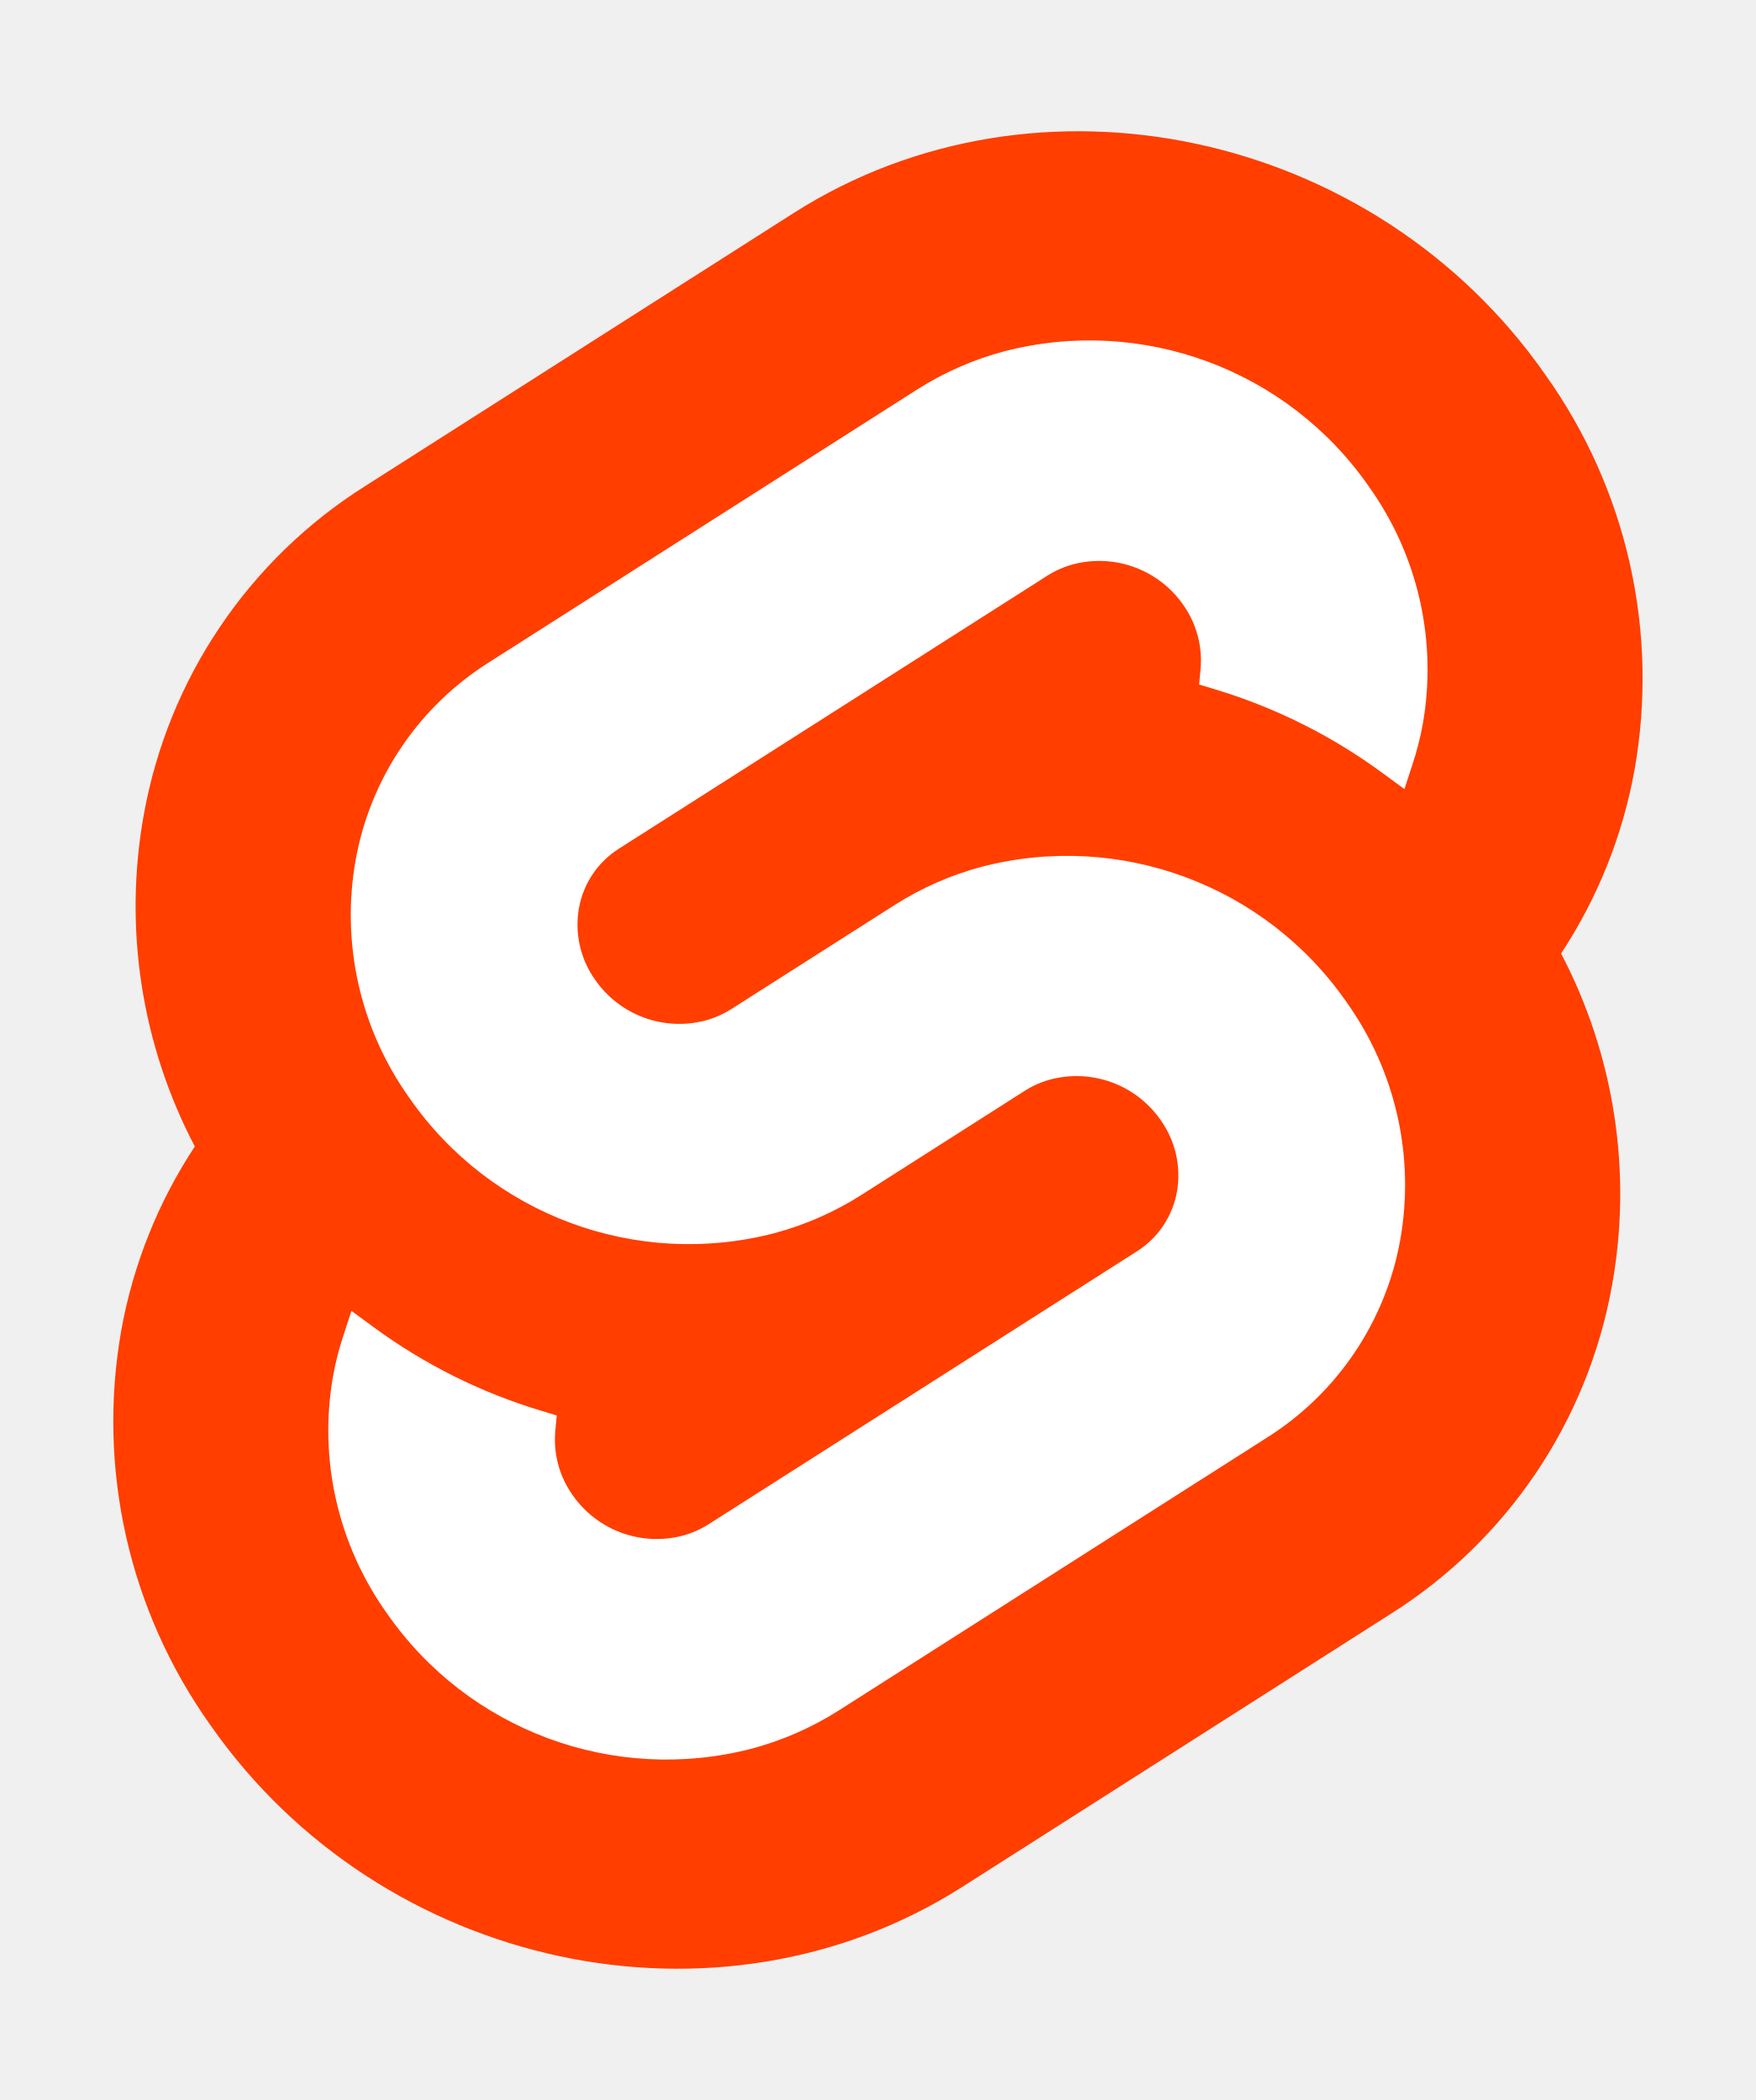
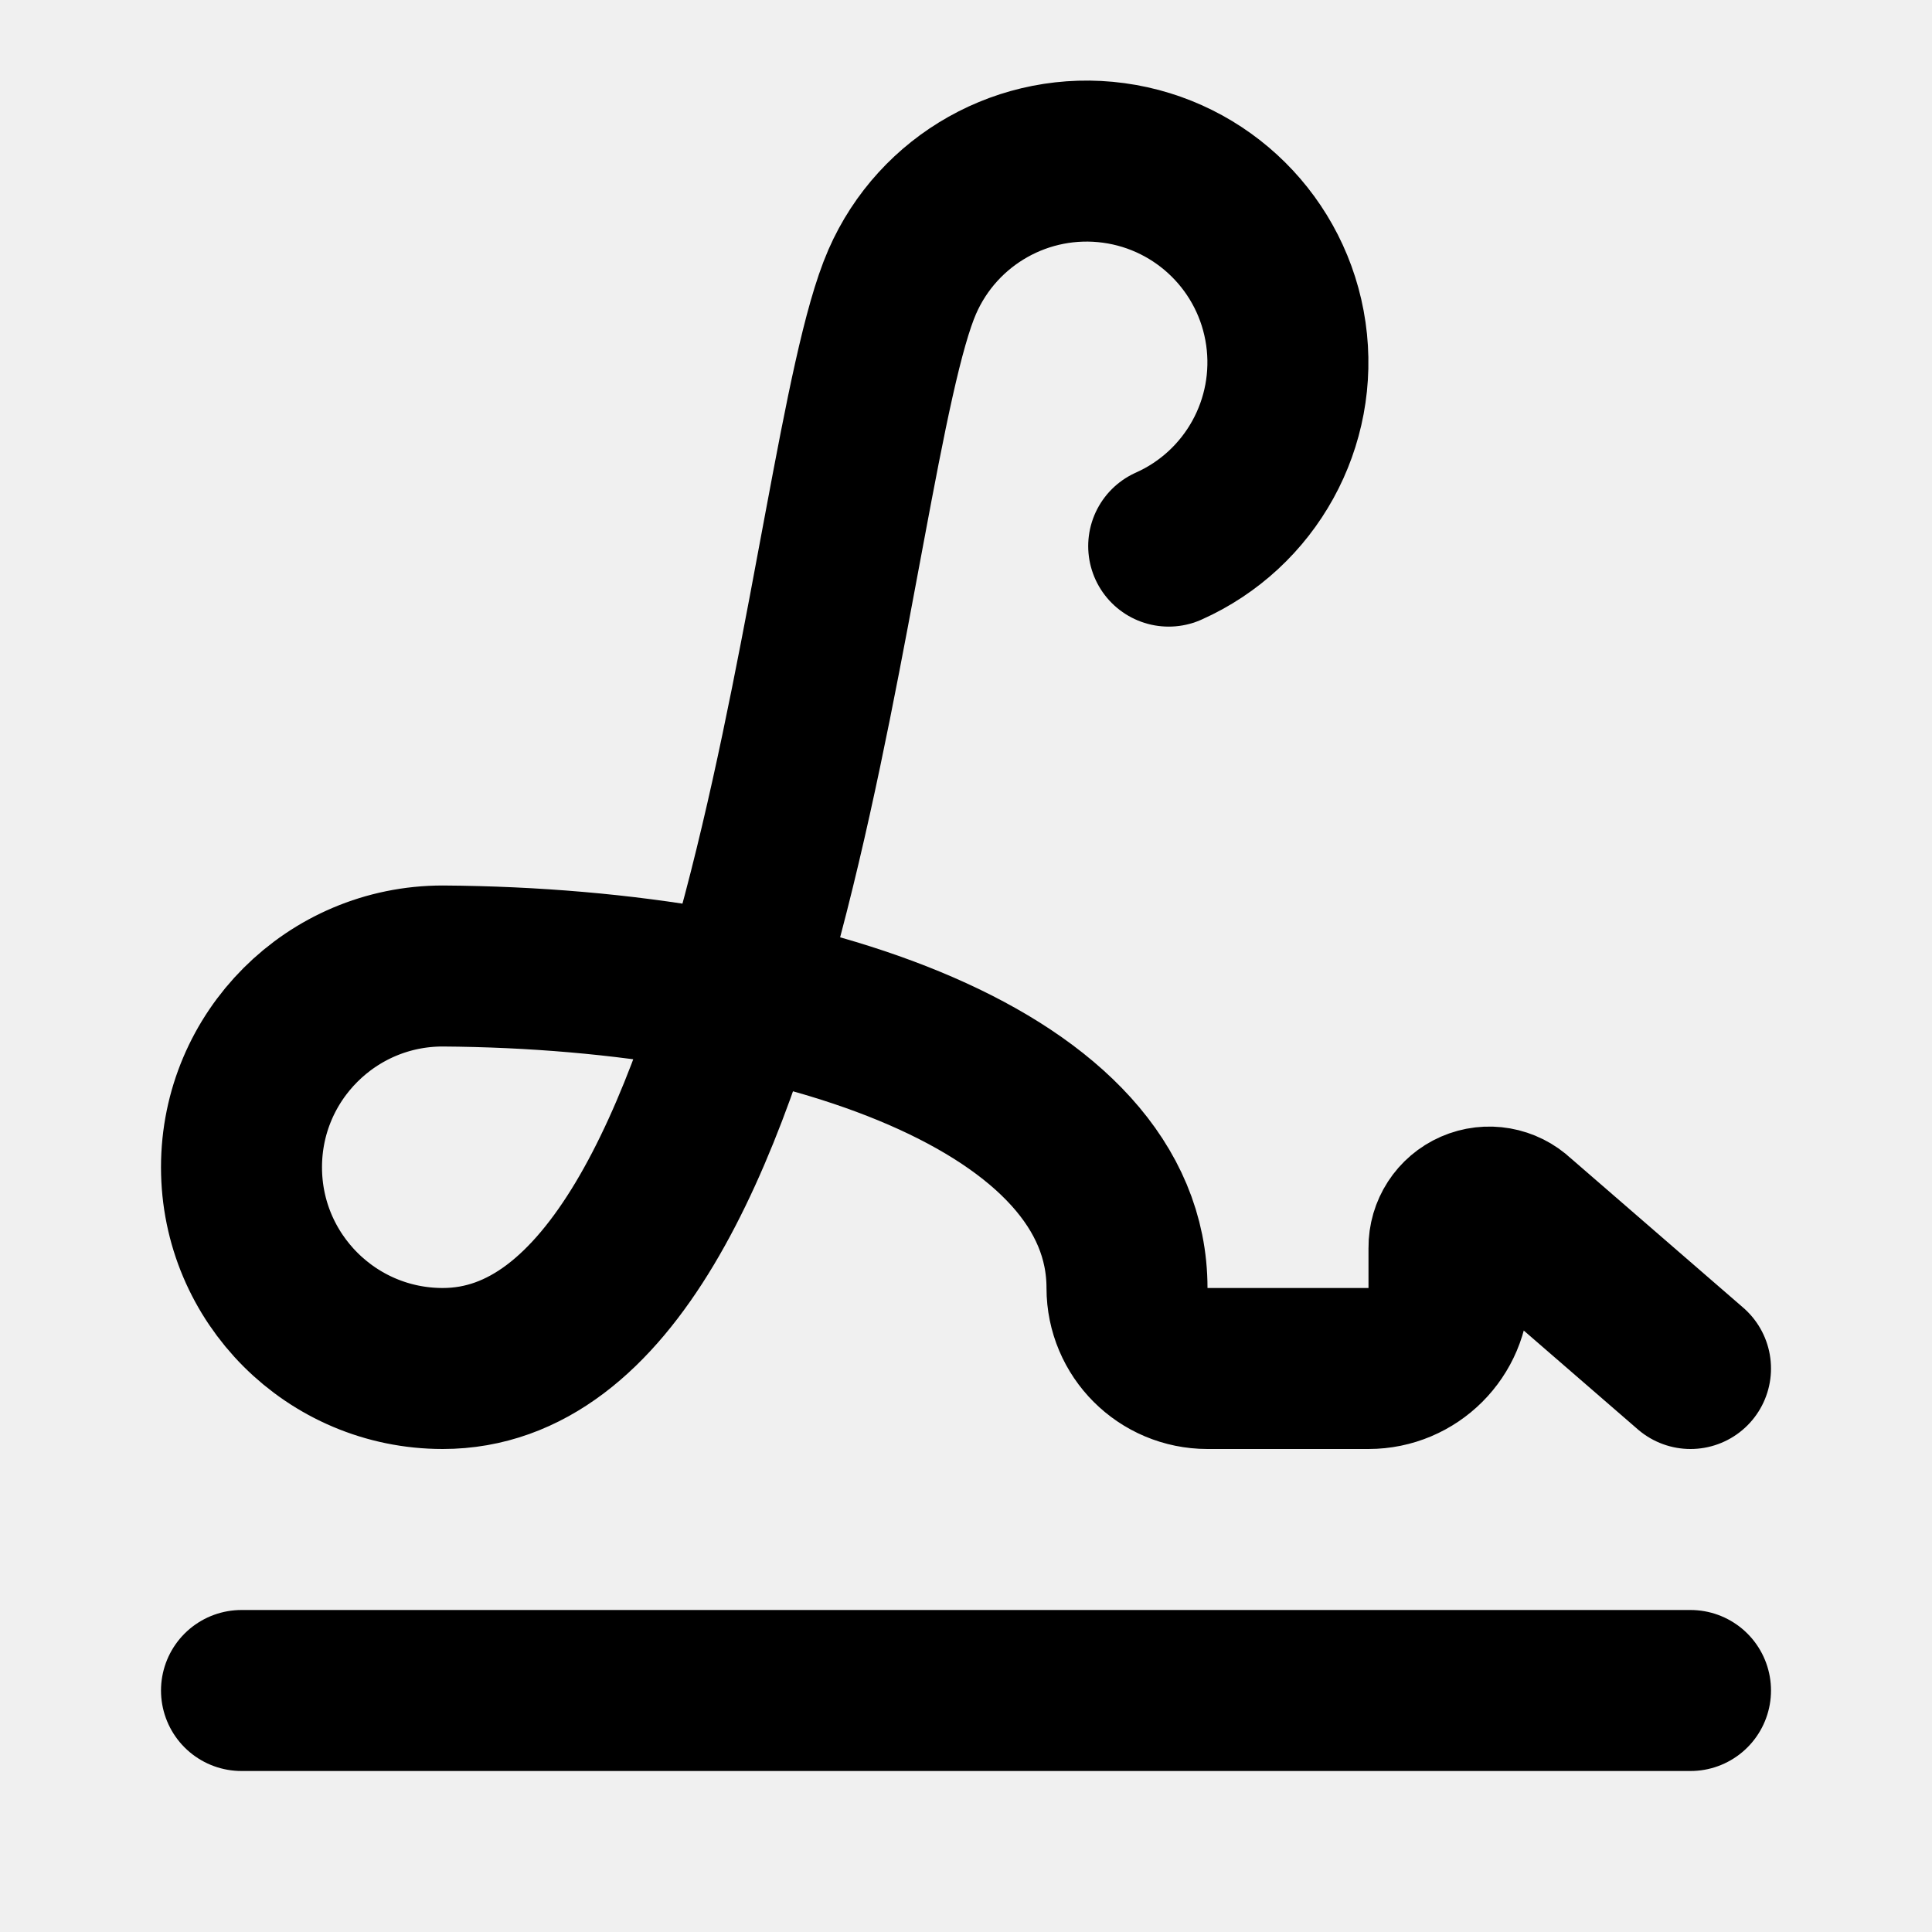
- <svg xmlns="http://www.w3.org/2000/svg" width="107" height="128" viewBox="0 0 107 128">
-   <path d="M94.157 22.819c-10.4-14.885-30.94-19.297-45.792-9.835L22.282 29.608A29.92 29.92 0 0 0 8.764 49.65a31.5 31.5 0 0 0 3.108 20.231 30 30 0 0 0-4.477 11.183 31.9 31.9 0 0 0 5.448 24.116c10.402 14.887 30.942 19.297 45.791 9.835l26.083-16.624A29.92 29.92 0 0 0 98.235 78.35a31.53 31.53 0 0 0-3.105-20.232 30 30 0 0 0 4.474-11.182 31.88 31.88 0 0 0-5.447-24.116" style="fill:#ff3e00" />
-   <path d="M45.817 106.582a20.72 20.72 0 0 1-22.237-8.243 19.17 19.17 0 0 1-3.277-14.503 18 18 0 0 1 .624-2.435l.49-1.498 1.337.981a33.6 33.6 0 0 0 10.203 5.098l.97.294-.09.968a5.85 5.85 0 0 0 1.052 3.878 6.24 6.24 0 0 0 6.695 2.485 5.8 5.8 0 0 0 1.603-.704L69.27 76.28a5.43 5.43 0 0 0 2.45-3.631 5.8 5.8 0 0 0-.987-4.371 6.24 6.24 0 0 0-6.698-2.487 5.7 5.7 0 0 0-1.6.704l-9.953 6.345a19 19 0 0 1-5.296 2.326 20.72 20.72 0 0 1-22.237-8.243 19.17 19.17 0 0 1-3.277-14.502 17.99 17.99 0 0 1 8.13-12.052l26.081-16.623a19 19 0 0 1 5.3-2.329 20.72 20.72 0 0 1 22.237 8.243 19.17 19.17 0 0 1 3.277 14.503 18 18 0 0 1-.624 2.435l-.49 1.498-1.337-.98a33.6 33.6 0 0 0-10.203-5.1l-.97-.294.09-.968a5.86 5.86 0 0 0-1.052-3.878 6.24 6.24 0 0 0-6.696-2.485 5.8 5.8 0 0 0-1.602.704L37.73 51.72a5.42 5.42 0 0 0-2.449 3.63 5.79 5.79 0 0 0 .986 4.372 6.24 6.24 0 0 0 6.698 2.486 5.8 5.8 0 0 0 1.602-.704l9.952-6.342a19 19 0 0 1 5.295-2.328 20.72 20.72 0 0 1 22.237 8.242 19.17 19.17 0 0 1 3.277 14.503 18 18 0 0 1-8.13 12.053l-26.081 16.622a19 19 0 0 1-5.3 2.328" style="fill:#fff" />
+ <svg xmlns="http://www.w3.org/2000/svg" width="24" height="24" viewBox="0 0 24 24" fill="none" stroke="currentColor" stroke-width="2" stroke-linecap="round" stroke-linejoin="round" class="lucide lucide-signature-icon lucide-signature">
+   <path d="m21 17-2.156-1.868A.5.5 0 0 0 18 15.5v.5a1 1 0 0 1-1 1h-2a1 1 0 0 1-1-1c0-2.545-3.991-3.97-8.5-4a1 1 0 0 0 0 5c4.153 0 4.745-11.295 5.708-13.5a2.5 2.5 0 1 1 3.31 3.284" />
+   <path d="M3 21h18" />
</svg>
